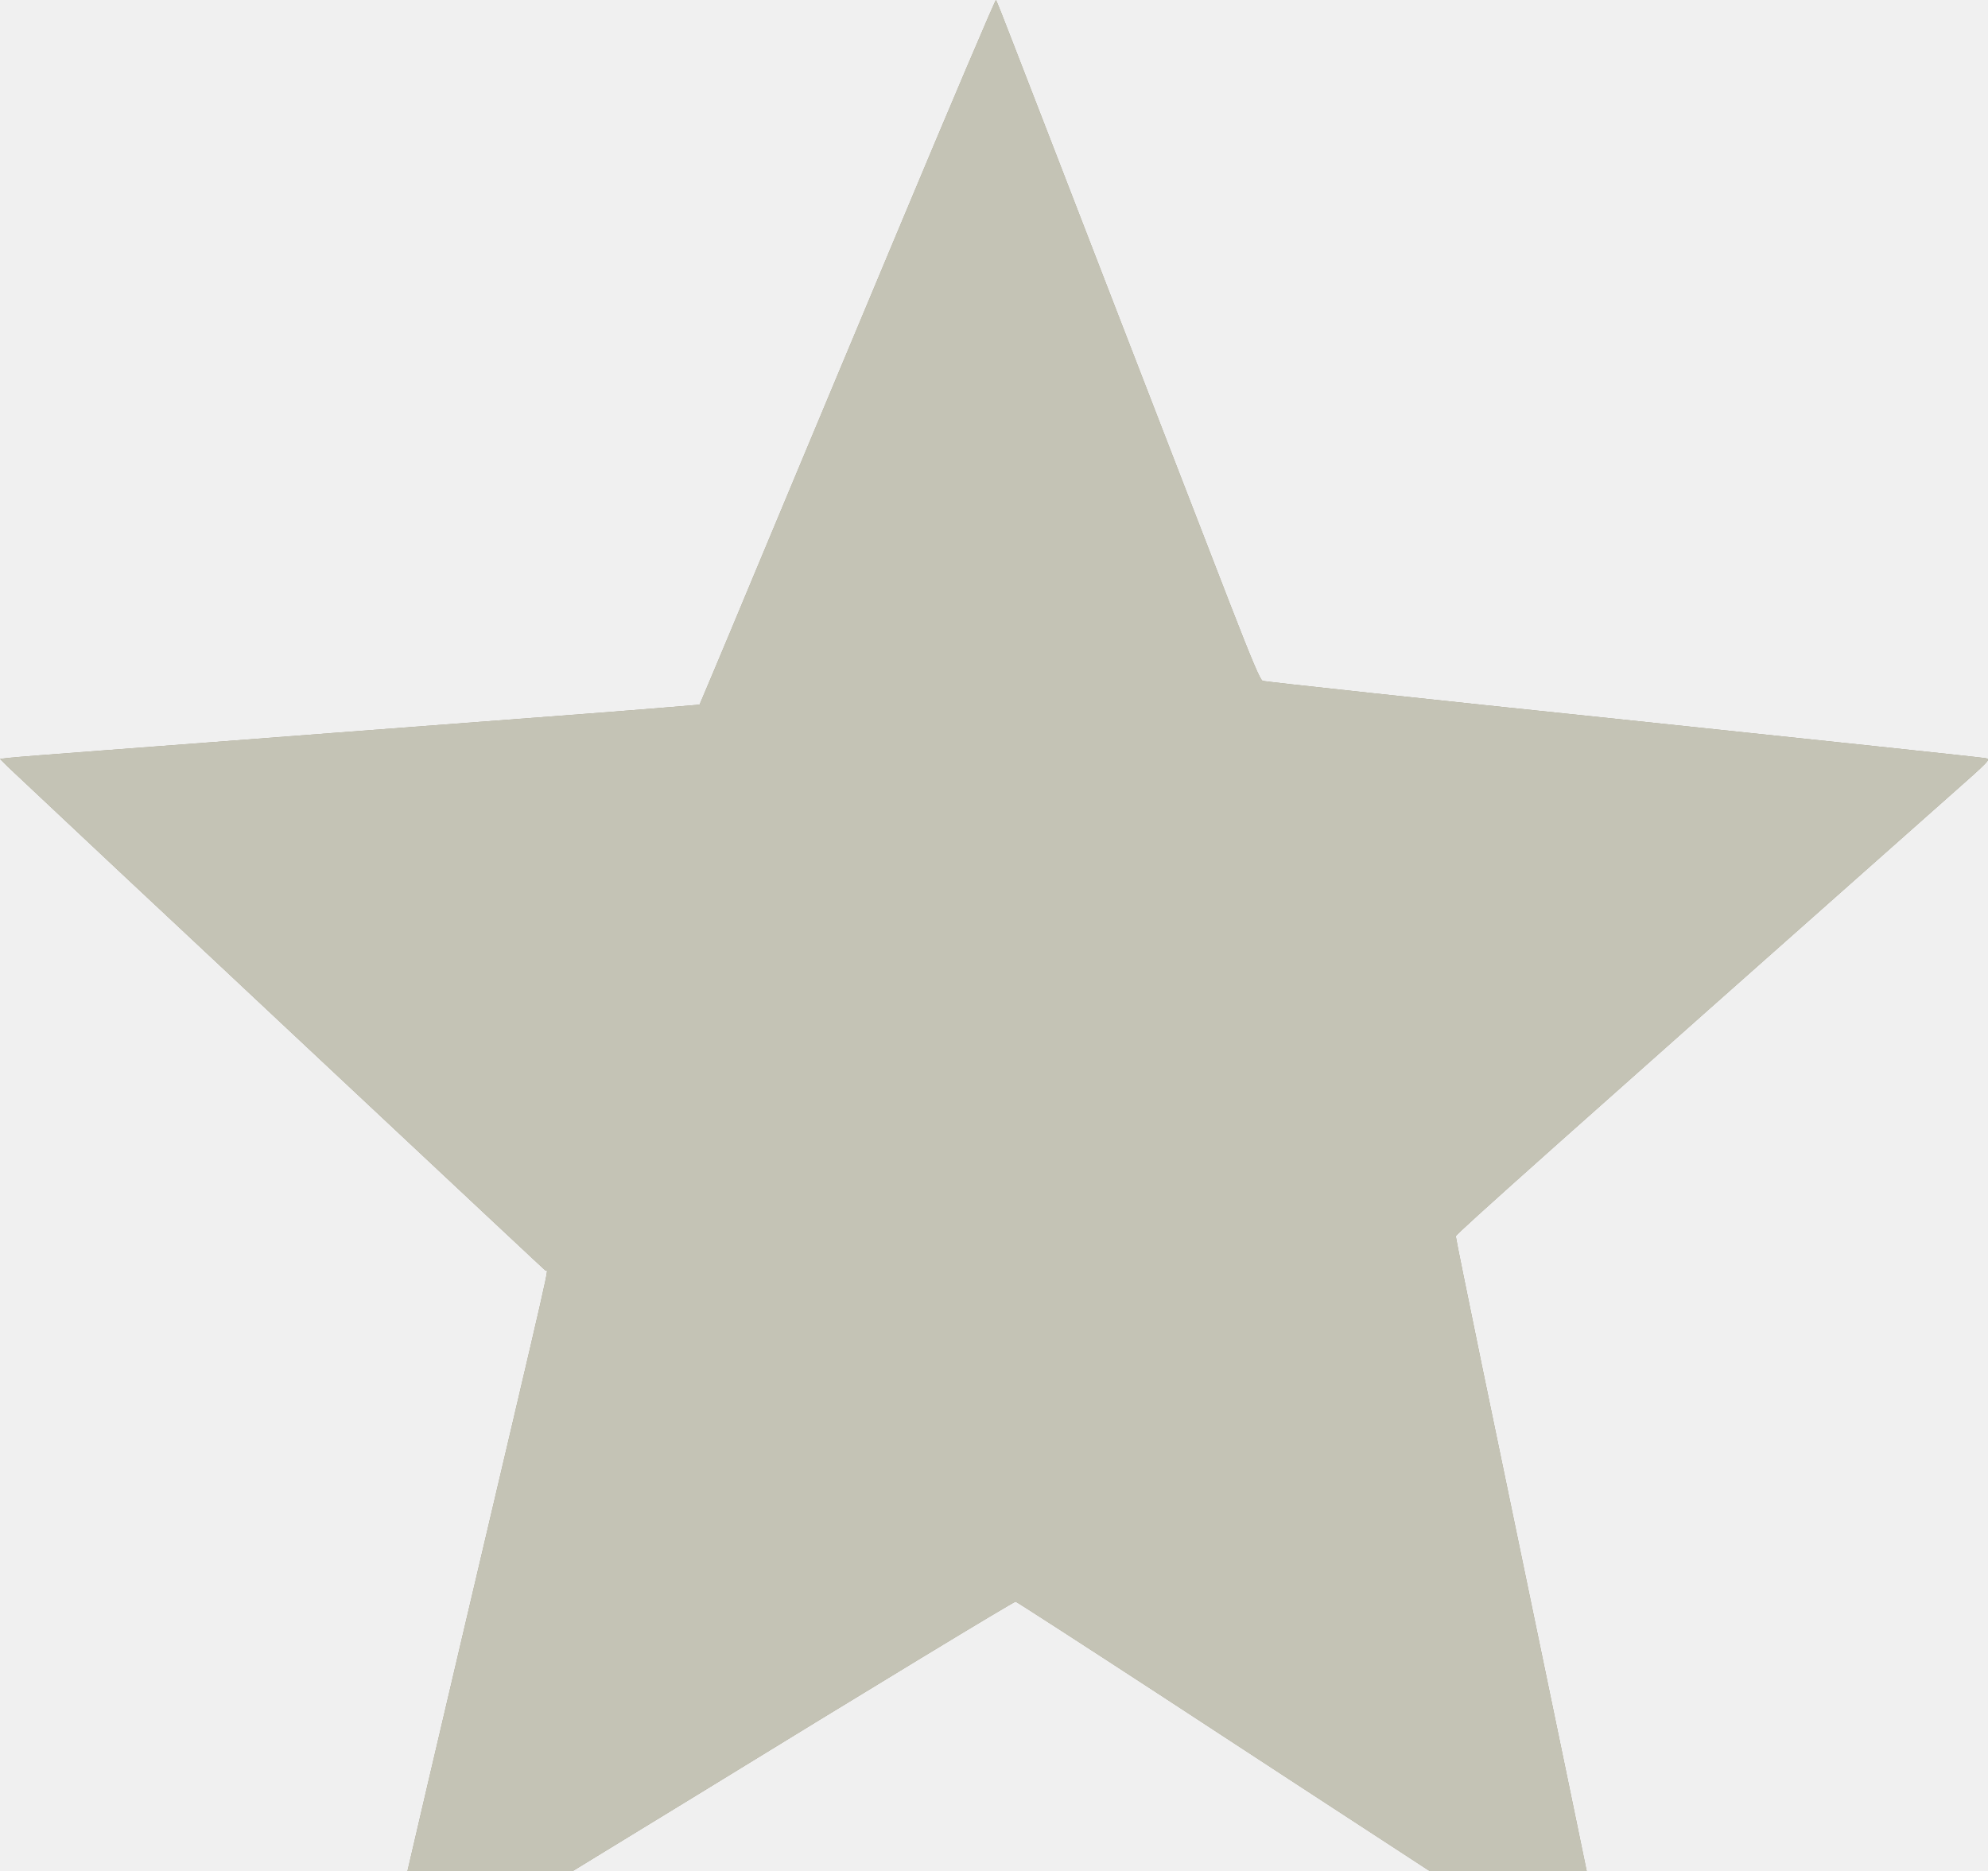
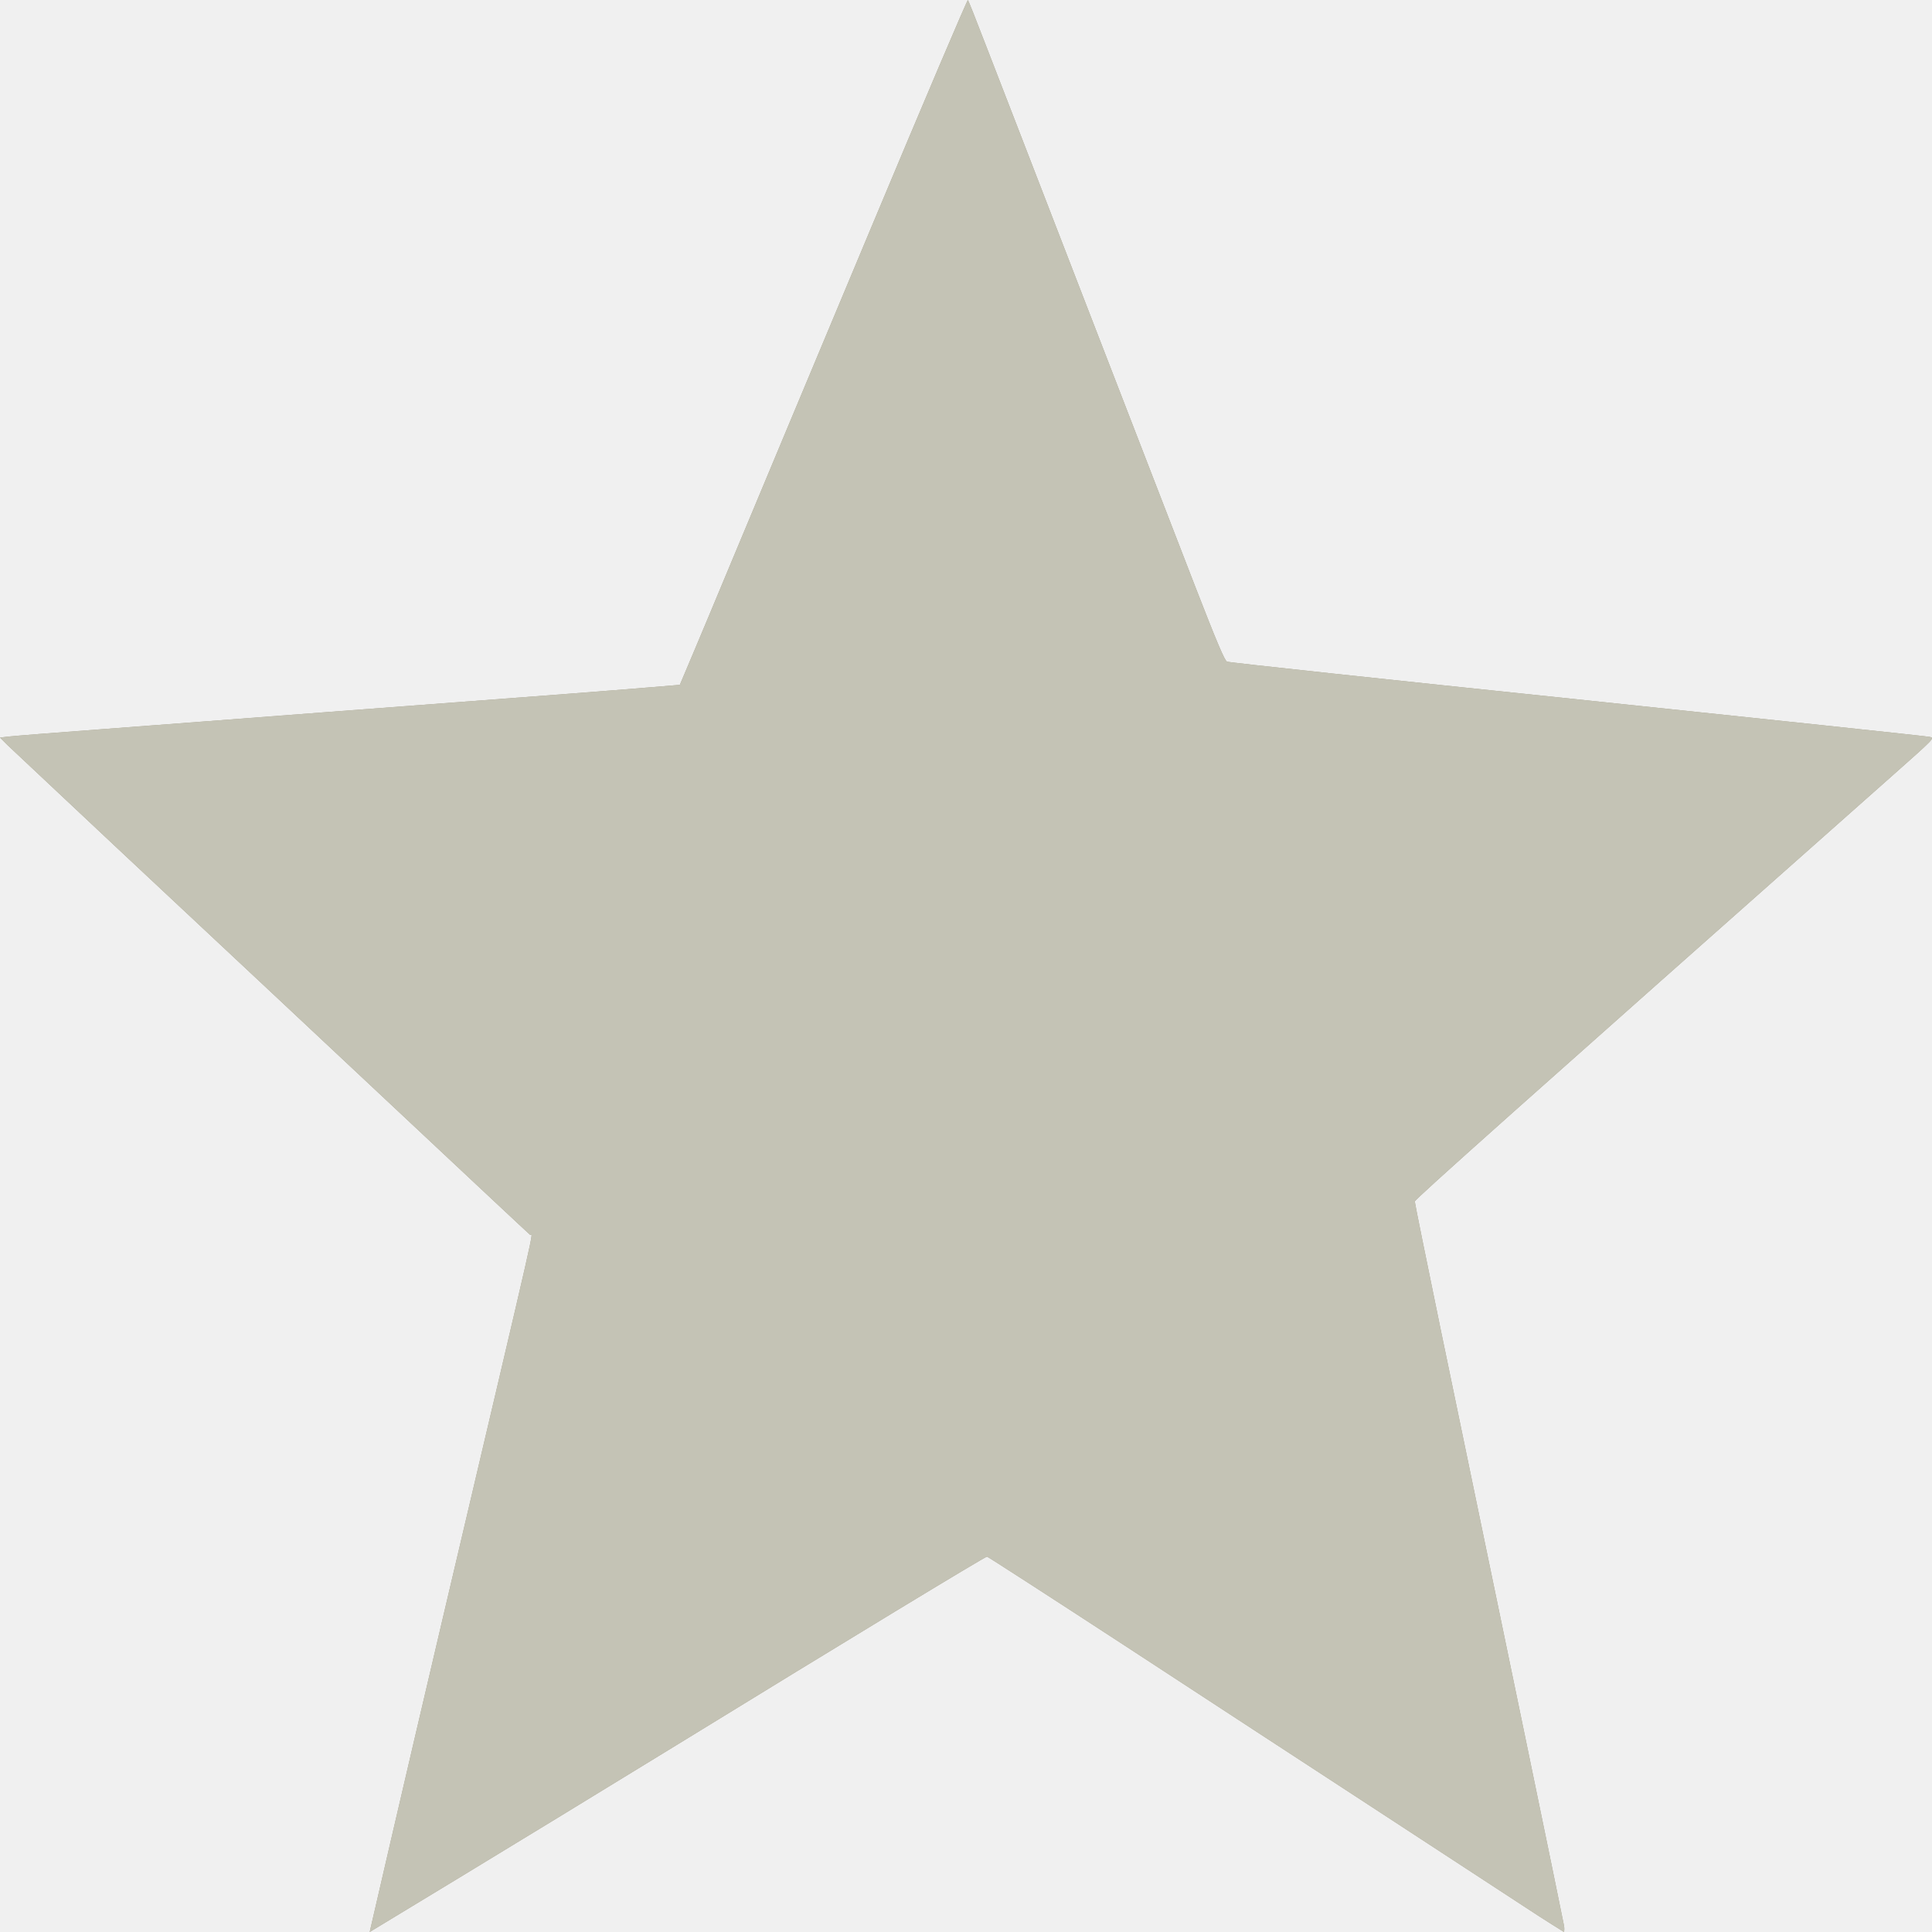
- <svg xmlns="http://www.w3.org/2000/svg" width="17" height="16" viewBox="0 0 17 16" fill="none">
-   <path d="M7.66 2.016C7.194 3.13 6.626 4.487 6.399 5.032C6.173 5.576 5.982 6.026 5.982 6.026C5.982 6.026 5.549 6.063 5.024 6.103C4.5 6.143 3.543 6.215 2.899 6.264C2.254 6.314 1.372 6.38 0.94 6.413C0.507 6.445 0.118 6.476 0.076 6.481L0 6.49L0.069 6.559C0.108 6.596 0.541 7.002 1.029 7.461C1.52 7.92 2.161 8.521 2.456 8.798C4.236 10.466 4.647 10.851 4.664 10.865C4.688 10.884 4.768 10.528 3.903 14.209C3.543 15.739 3.253 17 3.253 17C3.253 17 4.473 16.263 5.96 15.351C7.446 14.438 8.672 13.694 8.685 13.697C8.696 13.7 9.244 14.054 9.9 14.482C10.557 14.912 11.536 15.552 12.077 15.904C12.617 16.257 13.216 16.649 13.407 16.773C13.596 16.898 13.762 17 13.762 17C13.762 17 13.768 16.975 13.762 16.944C13.754 16.894 13.185 14.143 12.672 11.675C12.55 11.082 12.449 10.586 12.449 10.572C12.449 10.553 13.361 9.741 16.658 6.819C17.02 6.499 17.025 6.494 16.981 6.484C16.956 6.478 15.561 6.33 13.882 6.154C12.202 5.979 10.814 5.83 10.797 5.822C10.776 5.813 10.71 5.658 10.518 5.164C10.38 4.806 9.939 3.668 9.539 2.633C9.139 1.598 8.747 0.583 8.668 0.381C8.59 0.177 8.522 0.007 8.517 6.29425e-05C8.512 -0.006 8.126 0.901 7.66 2.016Z" fill="#6C6845" />
-   <path d="M7.66 2.016C7.194 3.13 6.626 4.487 6.399 5.032C6.173 5.576 5.982 6.026 5.982 6.026C5.982 6.026 5.549 6.063 5.024 6.103C4.5 6.143 3.543 6.215 2.899 6.264C2.254 6.314 1.372 6.38 0.94 6.413C0.507 6.445 0.118 6.476 0.076 6.481L0 6.49L0.069 6.559C0.108 6.596 0.541 7.002 1.029 7.461C1.52 7.92 2.161 8.521 2.456 8.798C4.236 10.466 4.647 10.851 4.664 10.865C4.688 10.884 4.768 10.528 3.903 14.209C3.543 15.739 3.253 17 3.253 17C3.253 17 4.473 16.263 5.96 15.351C7.446 14.438 8.672 13.694 8.685 13.697C8.696 13.7 9.244 14.054 9.9 14.482C10.557 14.912 11.536 15.552 12.077 15.904C12.617 16.257 13.216 16.649 13.407 16.773C13.596 16.898 13.762 17 13.762 17C13.762 17 13.768 16.975 13.762 16.944C13.754 16.894 13.185 14.143 12.672 11.675C12.55 11.082 12.449 10.586 12.449 10.572C12.449 10.553 13.361 9.741 16.658 6.819C17.02 6.499 17.025 6.494 16.981 6.484C16.956 6.478 15.561 6.33 13.882 6.154C12.202 5.979 10.814 5.83 10.797 5.822C10.776 5.813 10.71 5.658 10.518 5.164C10.38 4.806 9.939 3.668 9.539 2.633C9.139 1.598 8.747 0.583 8.668 0.381C8.59 0.177 8.522 0.007 8.517 6.29425e-05C8.512 -0.006 8.126 0.901 7.66 2.016Z" fill="white" fill-opacity="0.6" />
+ <svg xmlns="http://www.w3.org/2000/svg" width="17" height="17" viewBox="0 0 17 17" fill="none">
+   <path d="M7.66 2.016C7.194 3.13 6.626 4.487 6.399 5.032C6.173 5.576 5.982 6.026 5.982 6.026C5.982 6.026 5.549 6.063 5.024 6.103C4.5 6.143 3.543 6.215 2.899 6.264C2.254 6.314 1.372 6.38 0.94 6.413C0.507 6.445 0.118 6.476 0.076 6.481L0 6.49L0.069 6.559C0.108 6.596 0.541 7.002 1.029 7.461C1.52 7.92 2.161 8.521 2.456 8.797C4.236 10.466 4.647 10.851 4.664 10.865C4.688 10.884 4.768 10.528 3.903 14.209C3.543 15.739 3.253 17 3.253 17C3.253 17 4.473 16.263 5.96 15.351C7.446 14.438 8.672 13.694 8.685 13.697C8.696 13.7 9.244 14.054 9.9 14.482C10.557 14.912 11.536 15.551 12.077 15.904C12.617 16.257 13.216 16.648 13.407 16.773C13.596 16.898 13.762 17 13.762 17C13.762 17 13.768 16.975 13.762 16.944C13.754 16.894 13.185 14.143 12.672 11.675C12.55 11.082 12.449 10.586 12.449 10.572C12.449 10.553 13.361 9.741 16.658 6.819C17.02 6.498 17.025 6.494 16.981 6.484C16.956 6.478 15.561 6.33 13.882 6.154C12.202 5.979 10.814 5.83 10.797 5.822C10.776 5.813 10.71 5.658 10.518 5.164C10.38 4.806 9.939 3.668 9.539 2.633C9.139 1.598 8.747 0.583 8.668 0.381C8.59 0.177 8.522 0.007 8.517 1.90735e-06C8.512 -0.006 8.126 0.901 7.66 2.016Z" fill="#6C6845" />
+   <path d="M7.66 2.016C7.194 3.13 6.626 4.487 6.399 5.032C6.173 5.576 5.982 6.026 5.982 6.026C5.982 6.026 5.549 6.063 5.024 6.103C4.5 6.143 3.543 6.215 2.899 6.264C2.254 6.314 1.372 6.38 0.94 6.413C0.507 6.445 0.118 6.476 0.076 6.481L0 6.49L0.069 6.559C0.108 6.596 0.541 7.002 1.029 7.461C1.52 7.92 2.161 8.521 2.456 8.797C4.236 10.466 4.647 10.851 4.664 10.865C4.688 10.884 4.768 10.528 3.903 14.209C3.543 15.739 3.253 17 3.253 17C3.253 17 4.473 16.263 5.96 15.351C7.446 14.438 8.672 13.694 8.685 13.697C8.696 13.7 9.244 14.054 9.9 14.482C10.557 14.912 11.536 15.551 12.077 15.904C12.617 16.257 13.216 16.648 13.407 16.773C13.596 16.898 13.762 17 13.762 17C13.762 17 13.768 16.975 13.762 16.944C13.754 16.894 13.185 14.143 12.672 11.675C12.55 11.082 12.449 10.586 12.449 10.572C12.449 10.553 13.361 9.741 16.658 6.819C17.02 6.498 17.025 6.494 16.981 6.484C16.956 6.478 15.561 6.33 13.882 6.154C12.202 5.979 10.814 5.83 10.797 5.822C10.776 5.813 10.71 5.658 10.518 5.164C10.38 4.806 9.939 3.668 9.539 2.633C9.139 1.598 8.747 0.583 8.668 0.381C8.59 0.177 8.522 0.007 8.517 1.90735e-06C8.512 -0.006 8.126 0.901 7.66 2.016Z" fill="white" fill-opacity="0.6" />
</svg>
